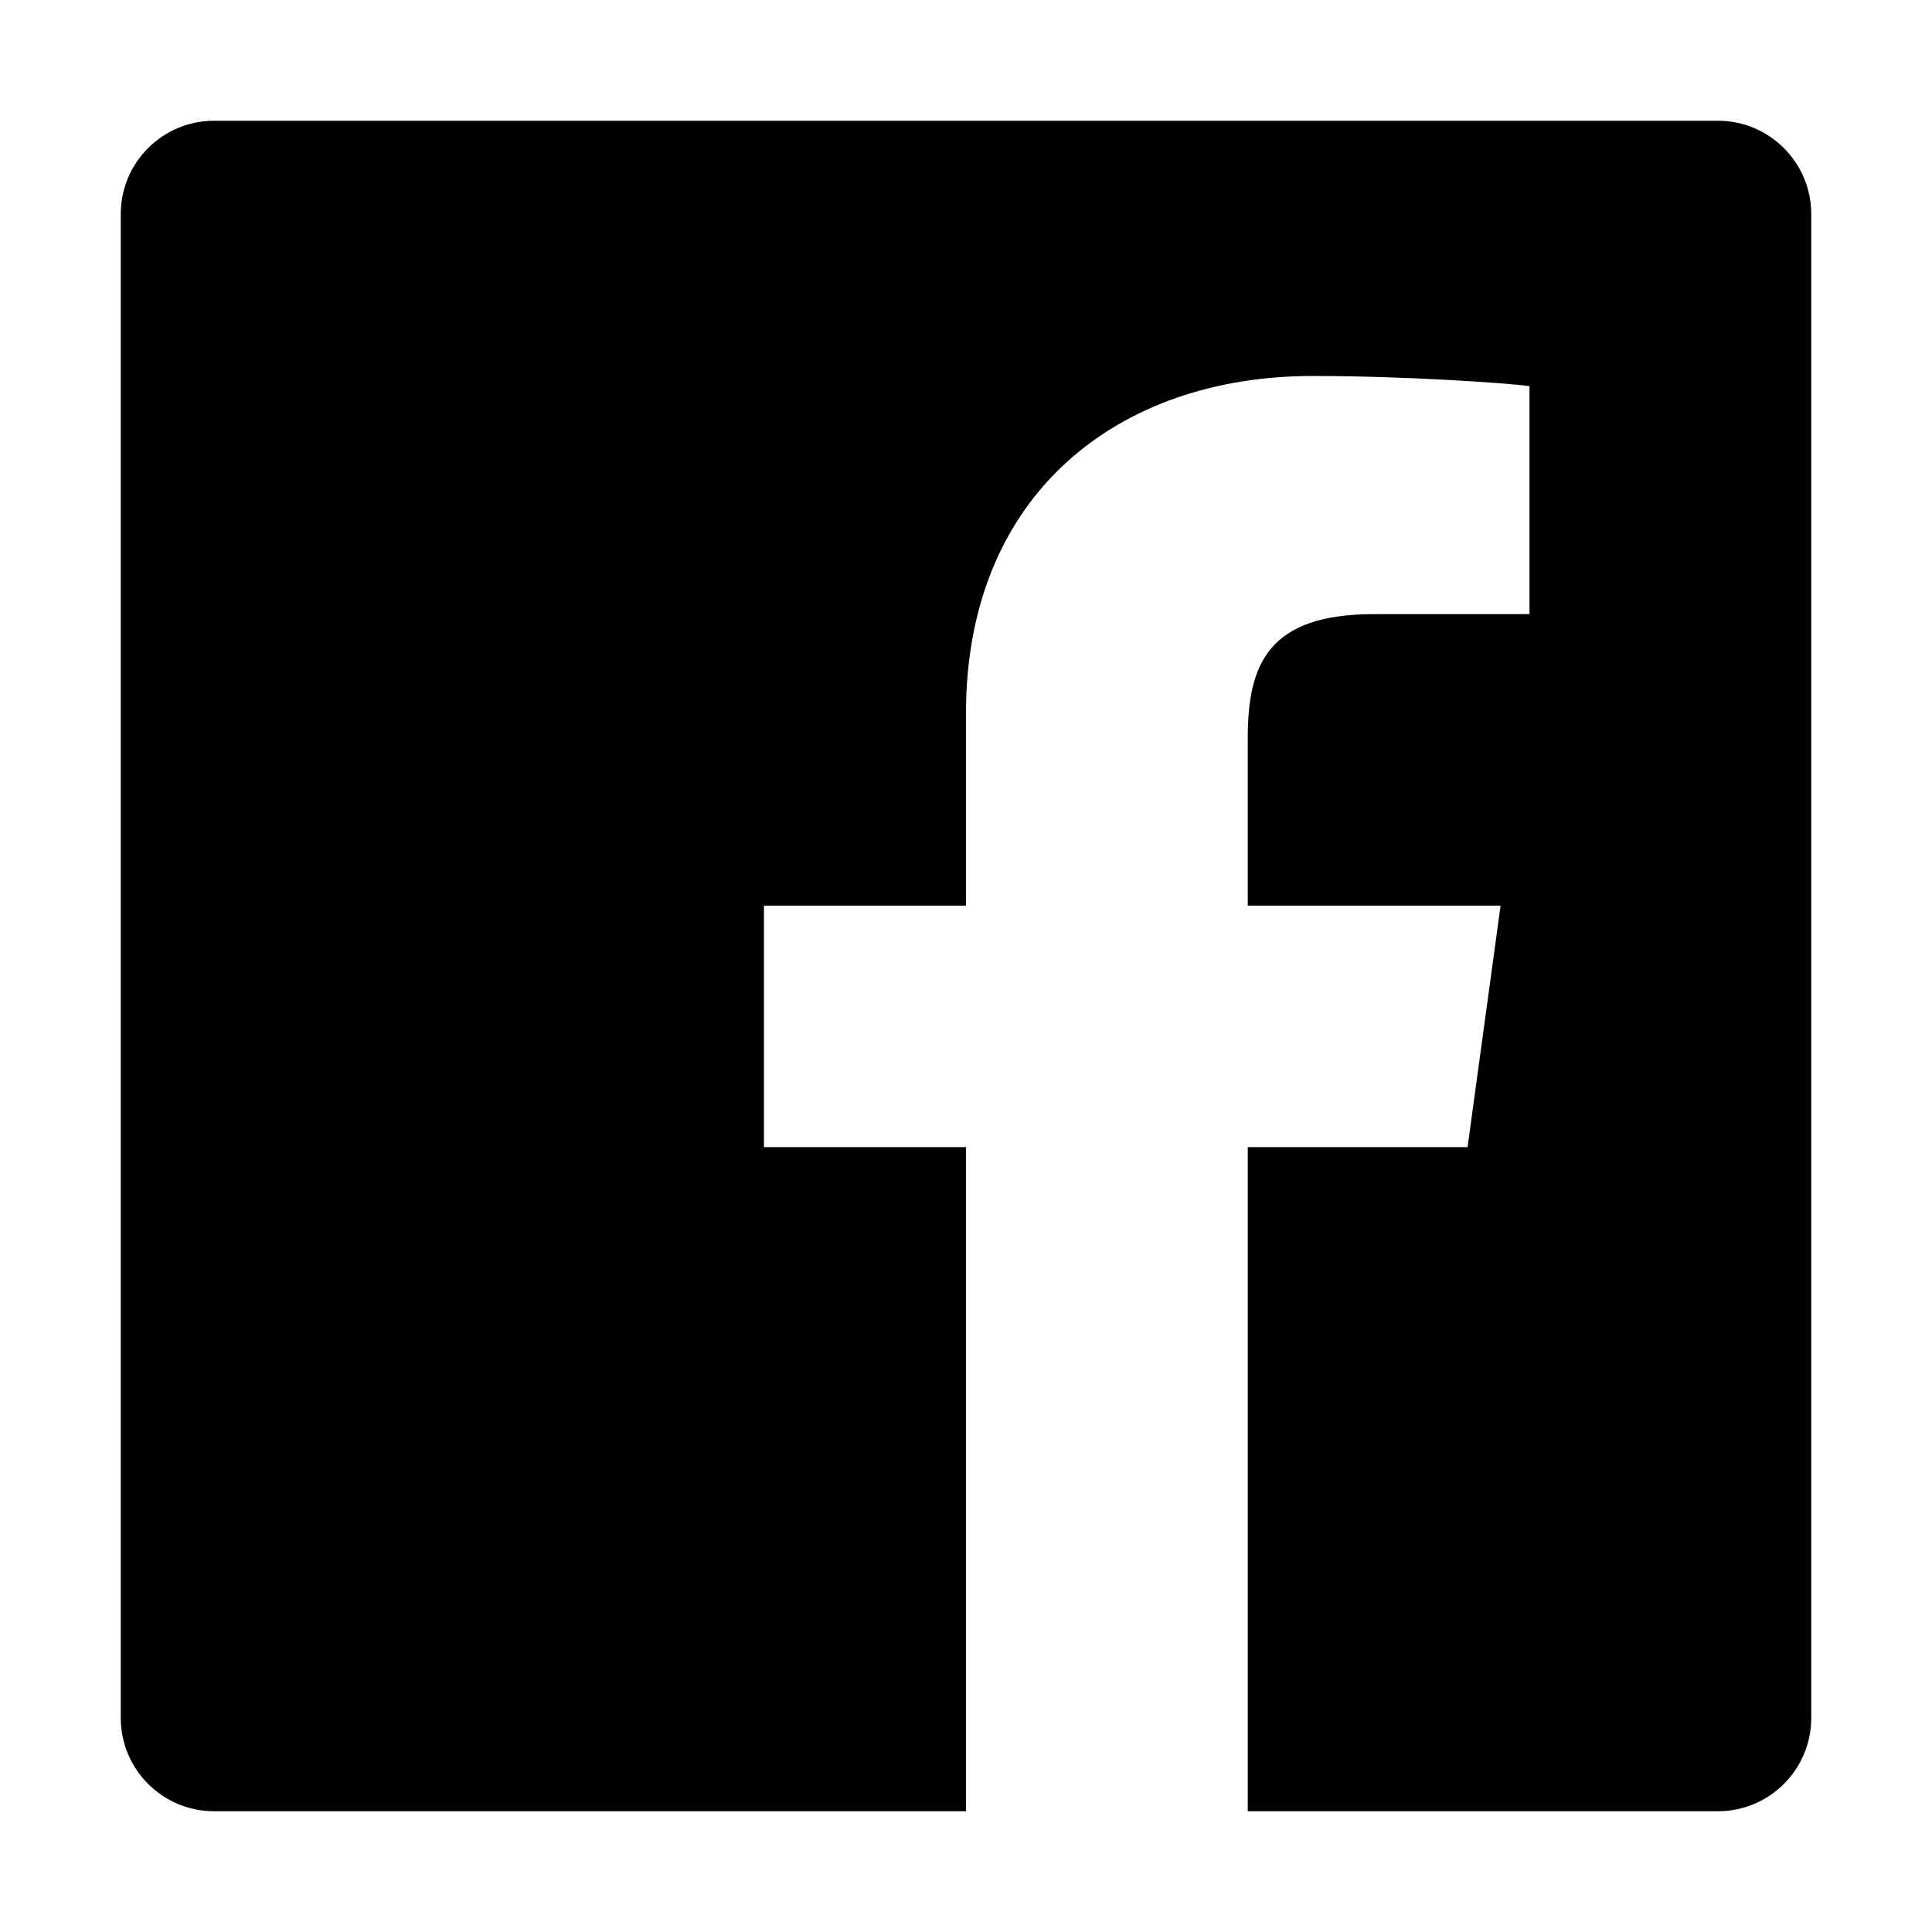
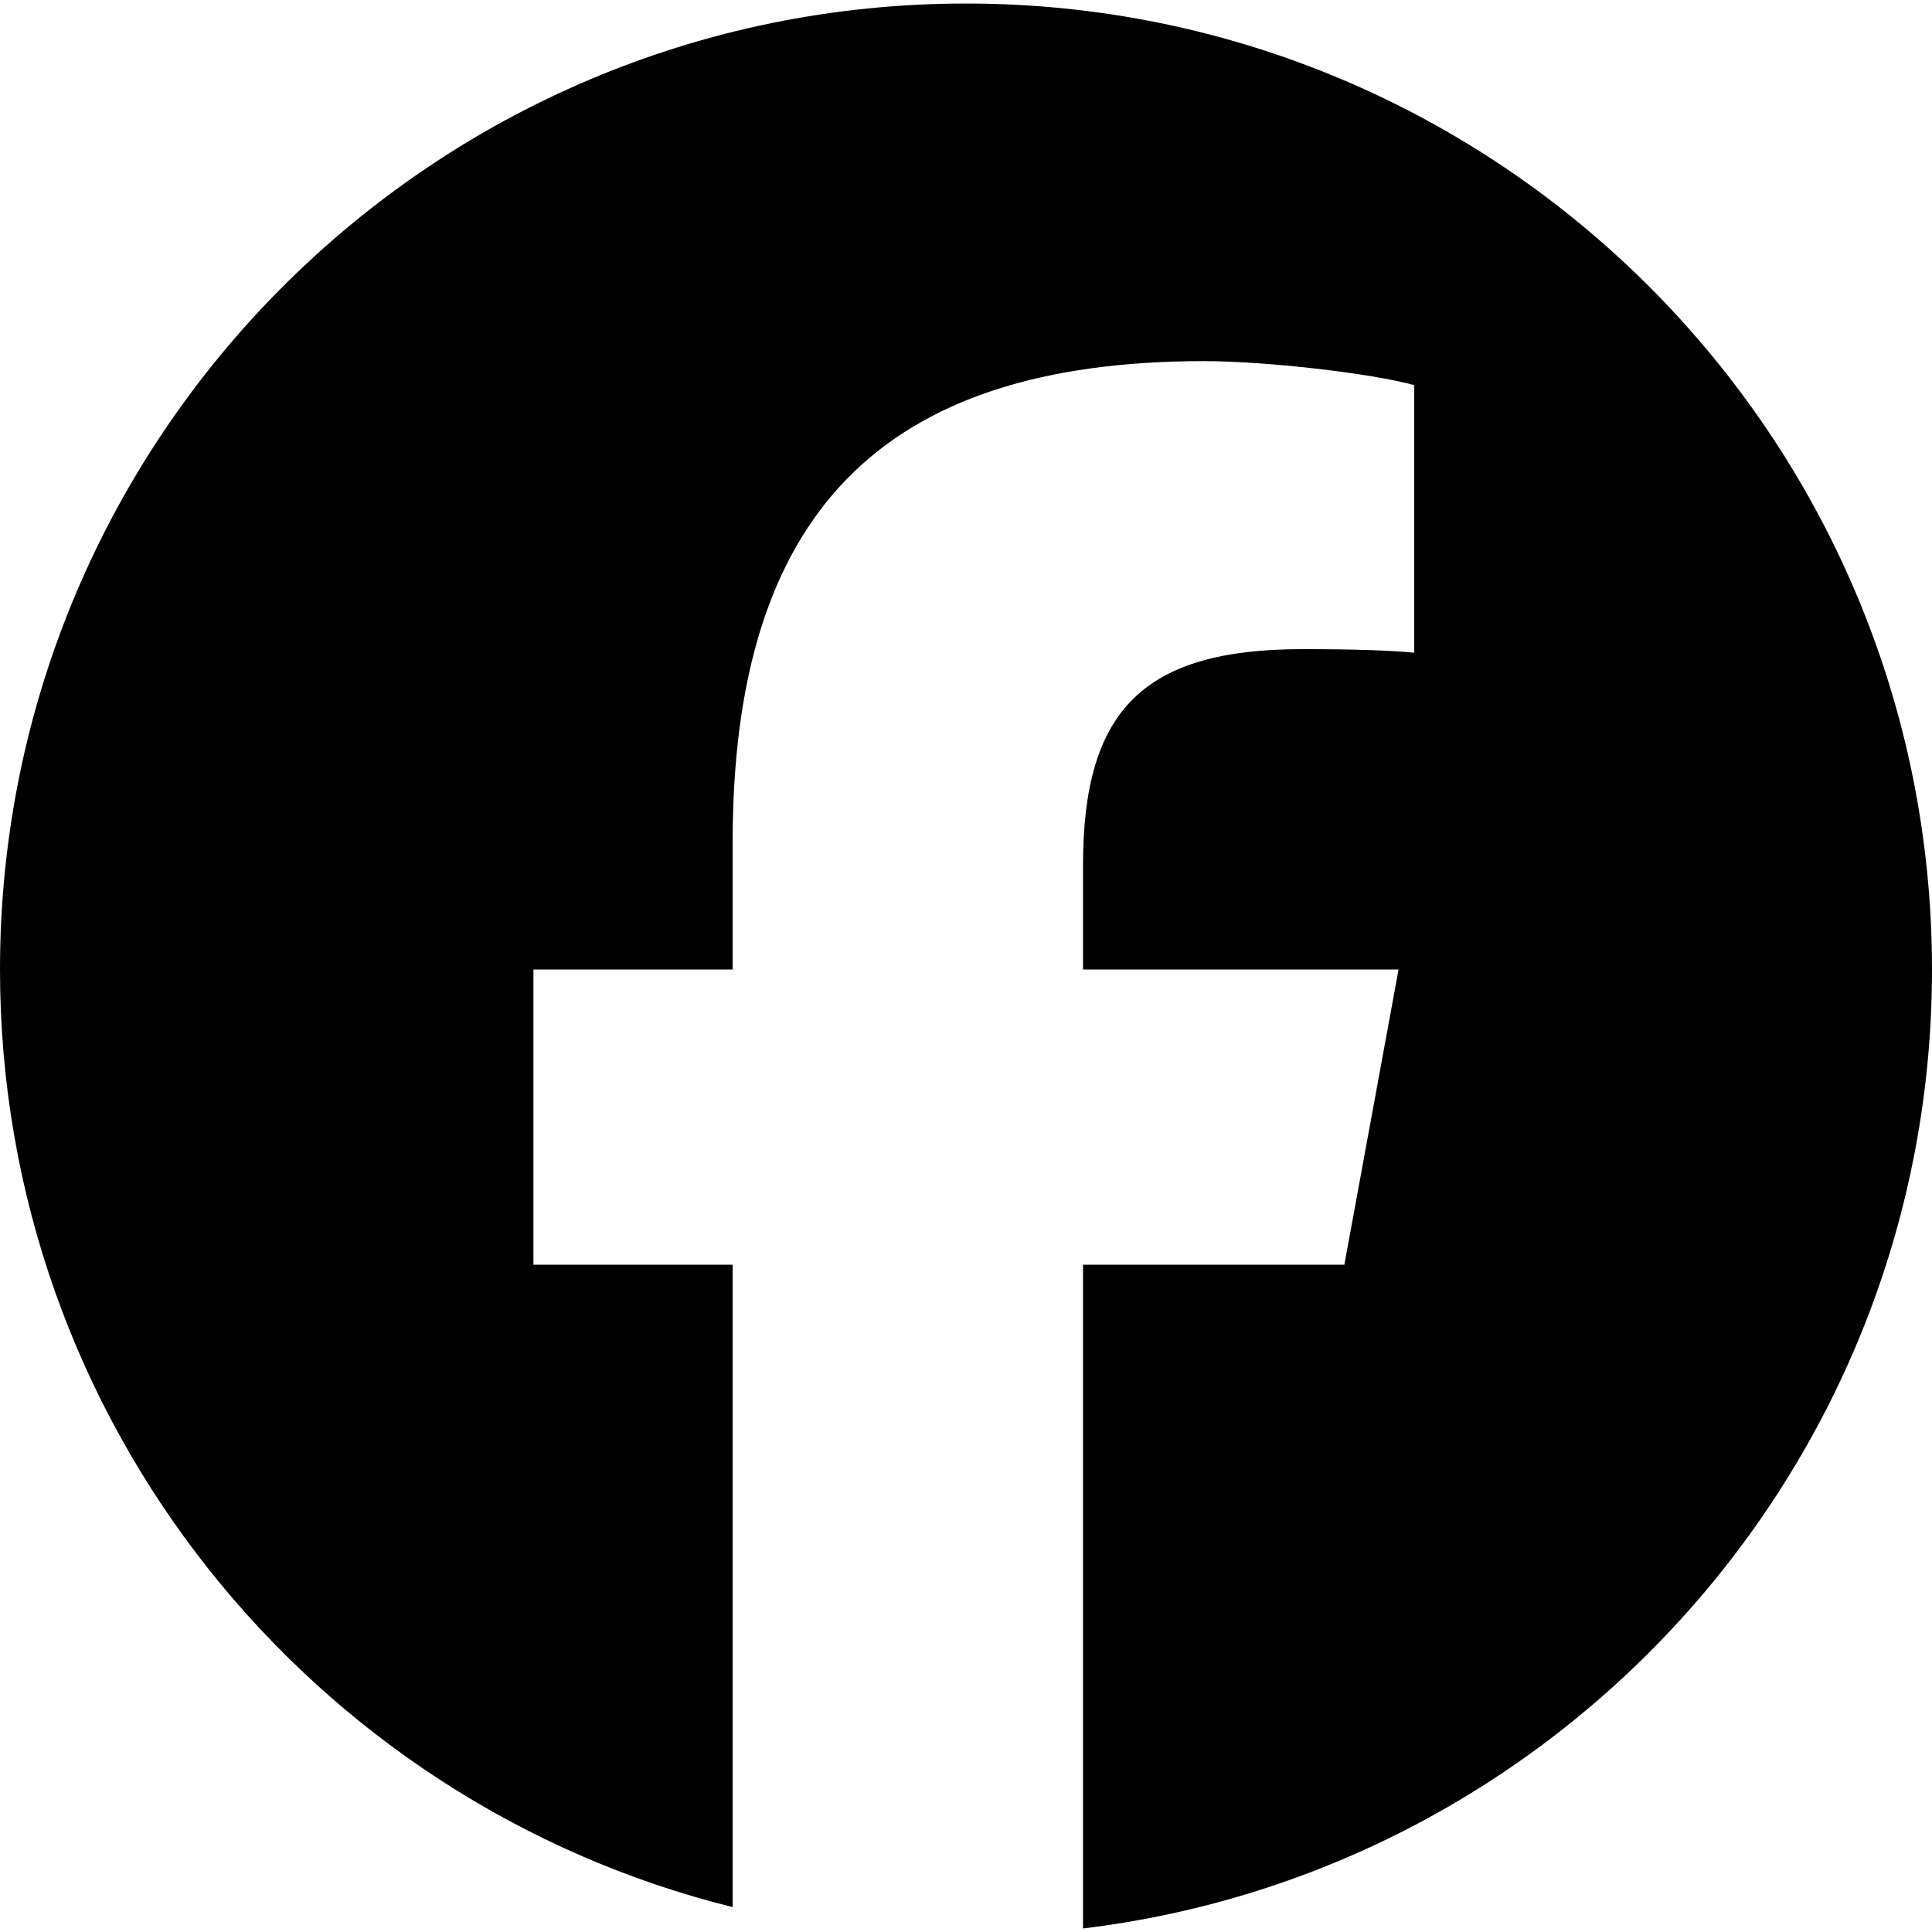
- <svg xmlns="http://www.w3.org/2000/svg" width="1em" height="1em" viewBox="0 0 512 512" fill="currentColor">
-   <path d="M455.27,32H56.73A24.74,24.74,0,0,0,32,56.73V455.27A24.74,24.74,0,0,0,56.73,480H256V304H202.45V240H256V189c0-57.86,40.13-89.36,91.82-89.36,24.73,0,51.33,1.86,57.51,2.68v60.43H364.15c-28.12,0-33.48,13.3-33.48,32.9V240h67l-8.75,64H330.67V480h124.6A24.74,24.74,0,0,0,480,455.27V56.73A24.74,24.74,0,0,0,455.27,32Z" />
+ <svg xmlns="http://www.w3.org/2000/svg" width="1em" height="1em" fill="currentColor" fill-rule="evenodd" clip-rule="evenodd" image-rendering="optimizeQuality" shape-rendering="geometricPrecision" text-rendering="geometricPrecision" viewBox="0 0 509 507.14">
+   <path fill-rule="nonzero" d="M509 254.5C509 113.94 395.06 0 254.5 0S0 113.94 0 254.5C0 373.86 82.17 474 193.02 501.51V332.27h-52.48V254.5h52.48v-33.51c0-86.63 39.2-126.78 124.24-126.78 16.13 0 43.95 3.17 55.33 6.33v70.5c-6.01-.63-16.44-.95-29.4-.95-41.73 0-57.86 15.81-57.86 56.91v27.5h83.13l-14.28 77.77h-68.85v174.87C411.35 491.92 509 384.62 509 254.5z" />
</svg>
